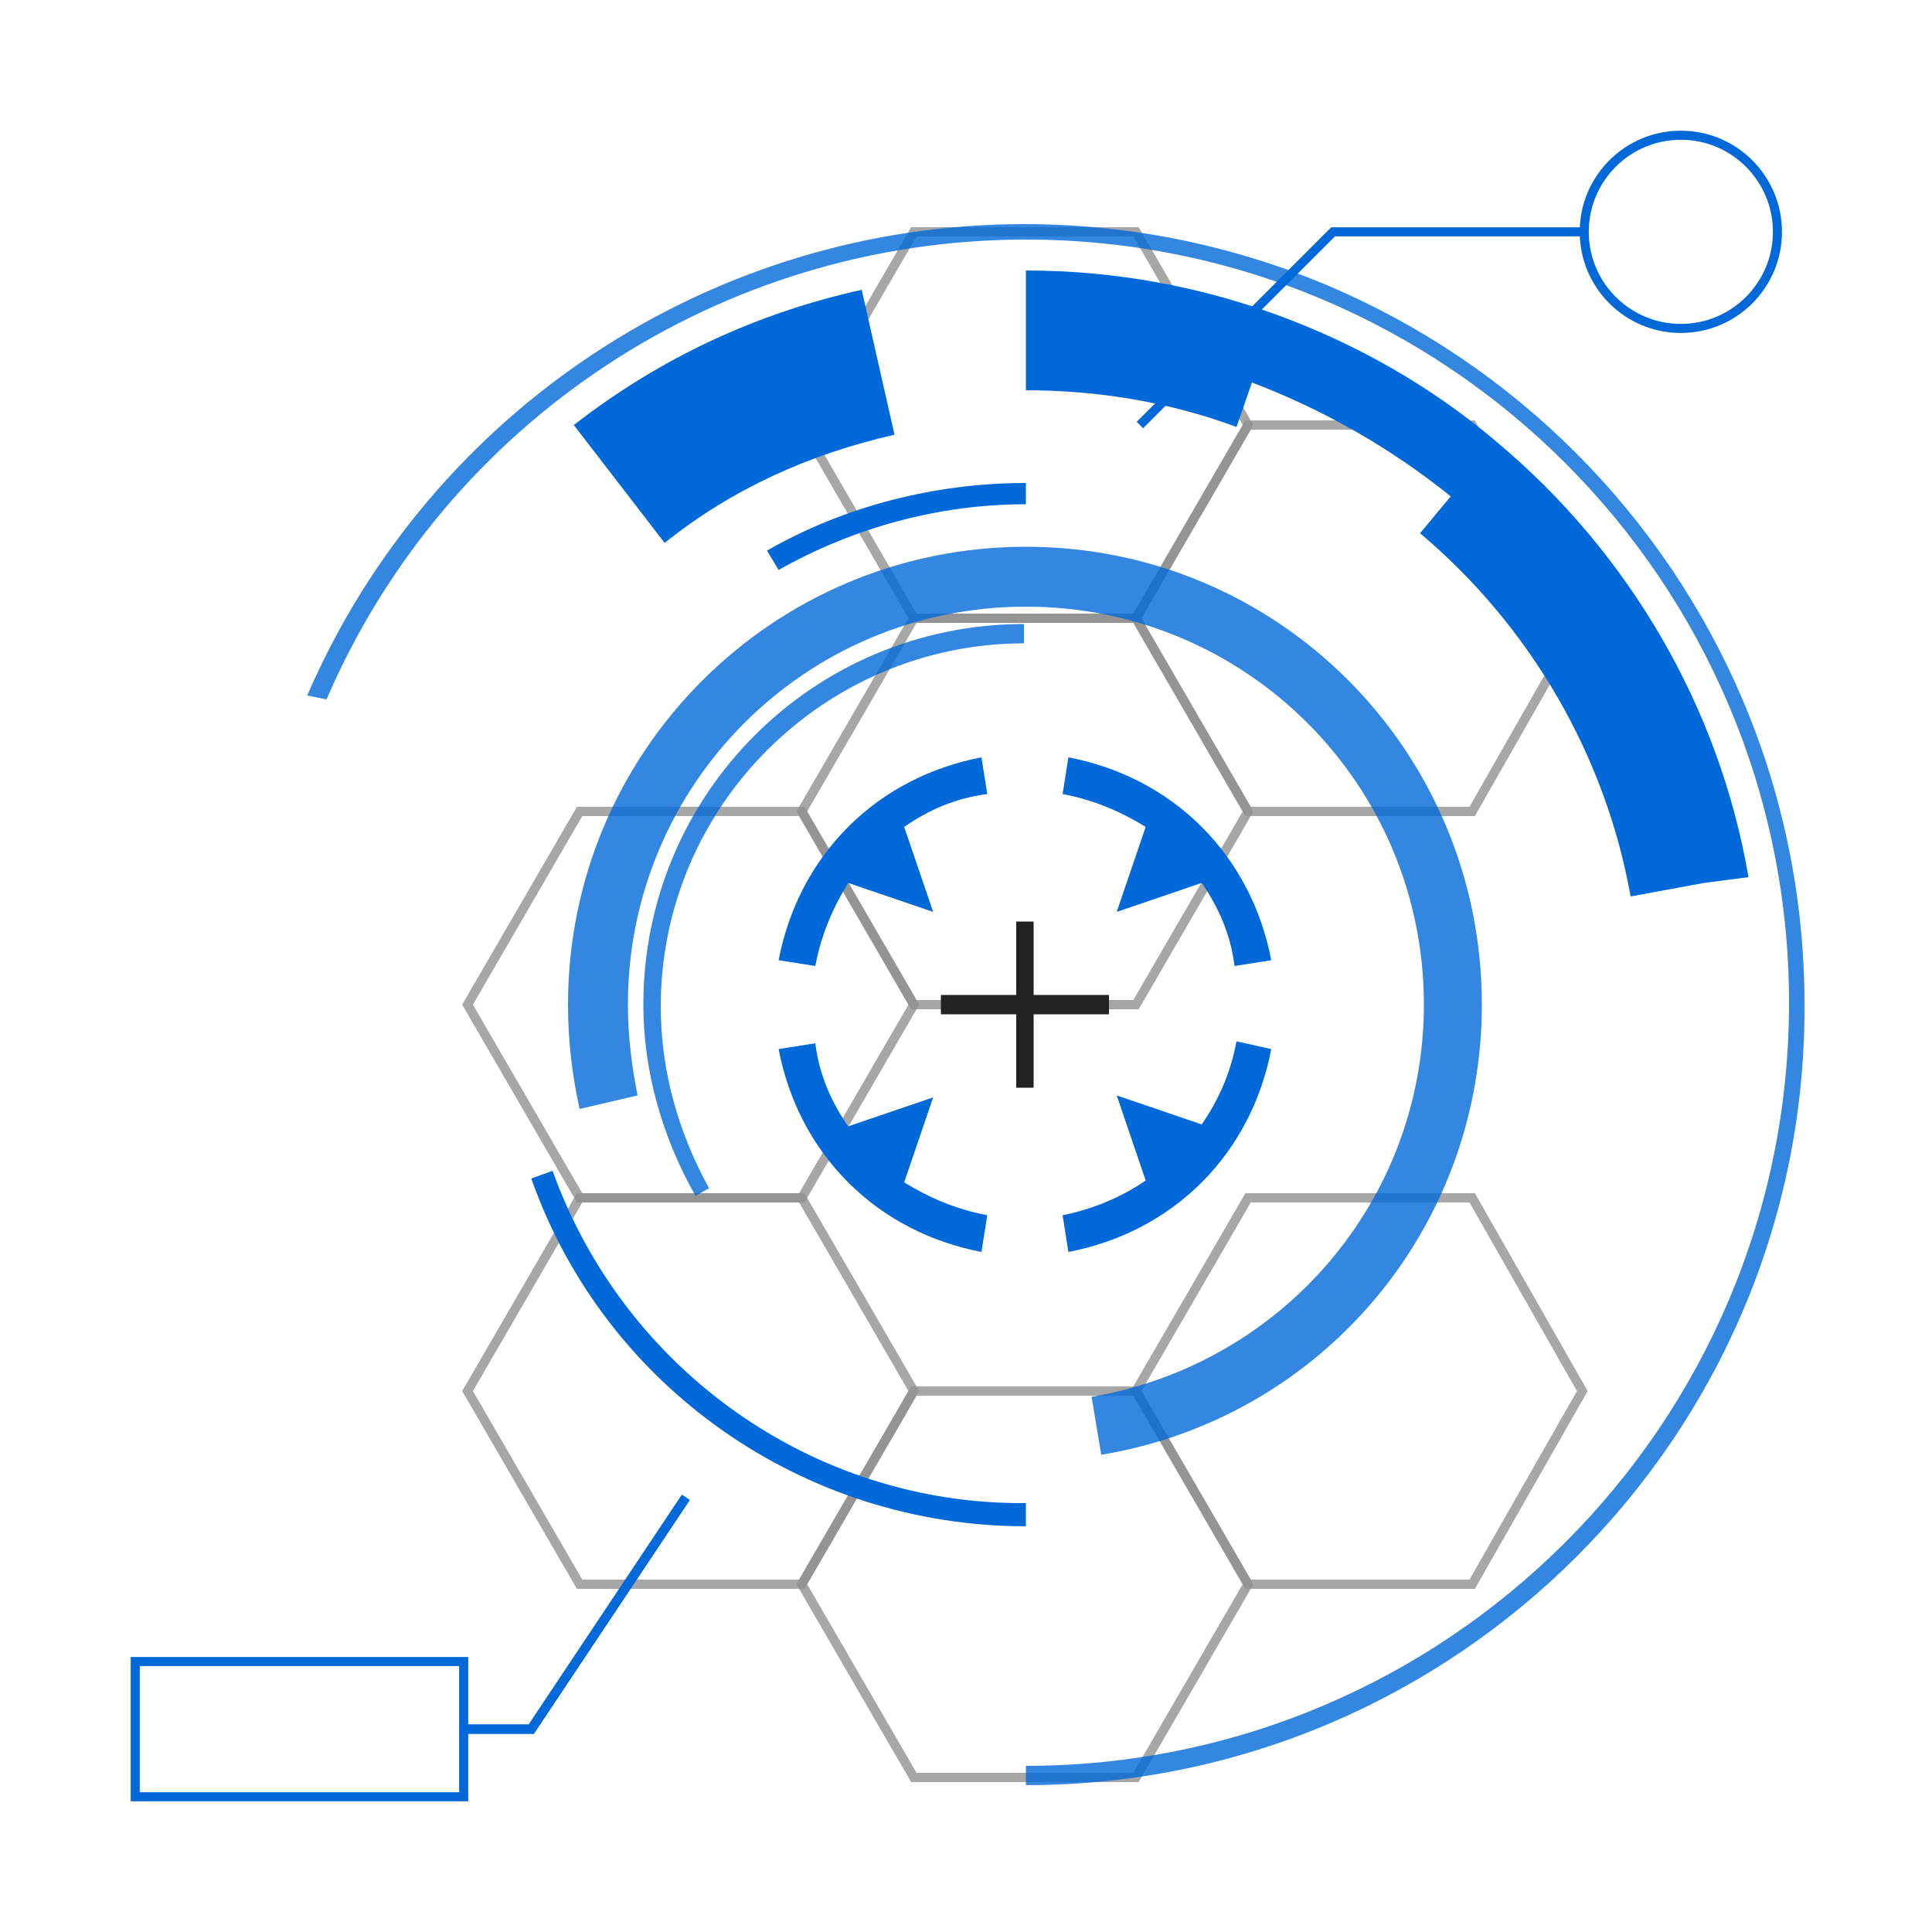
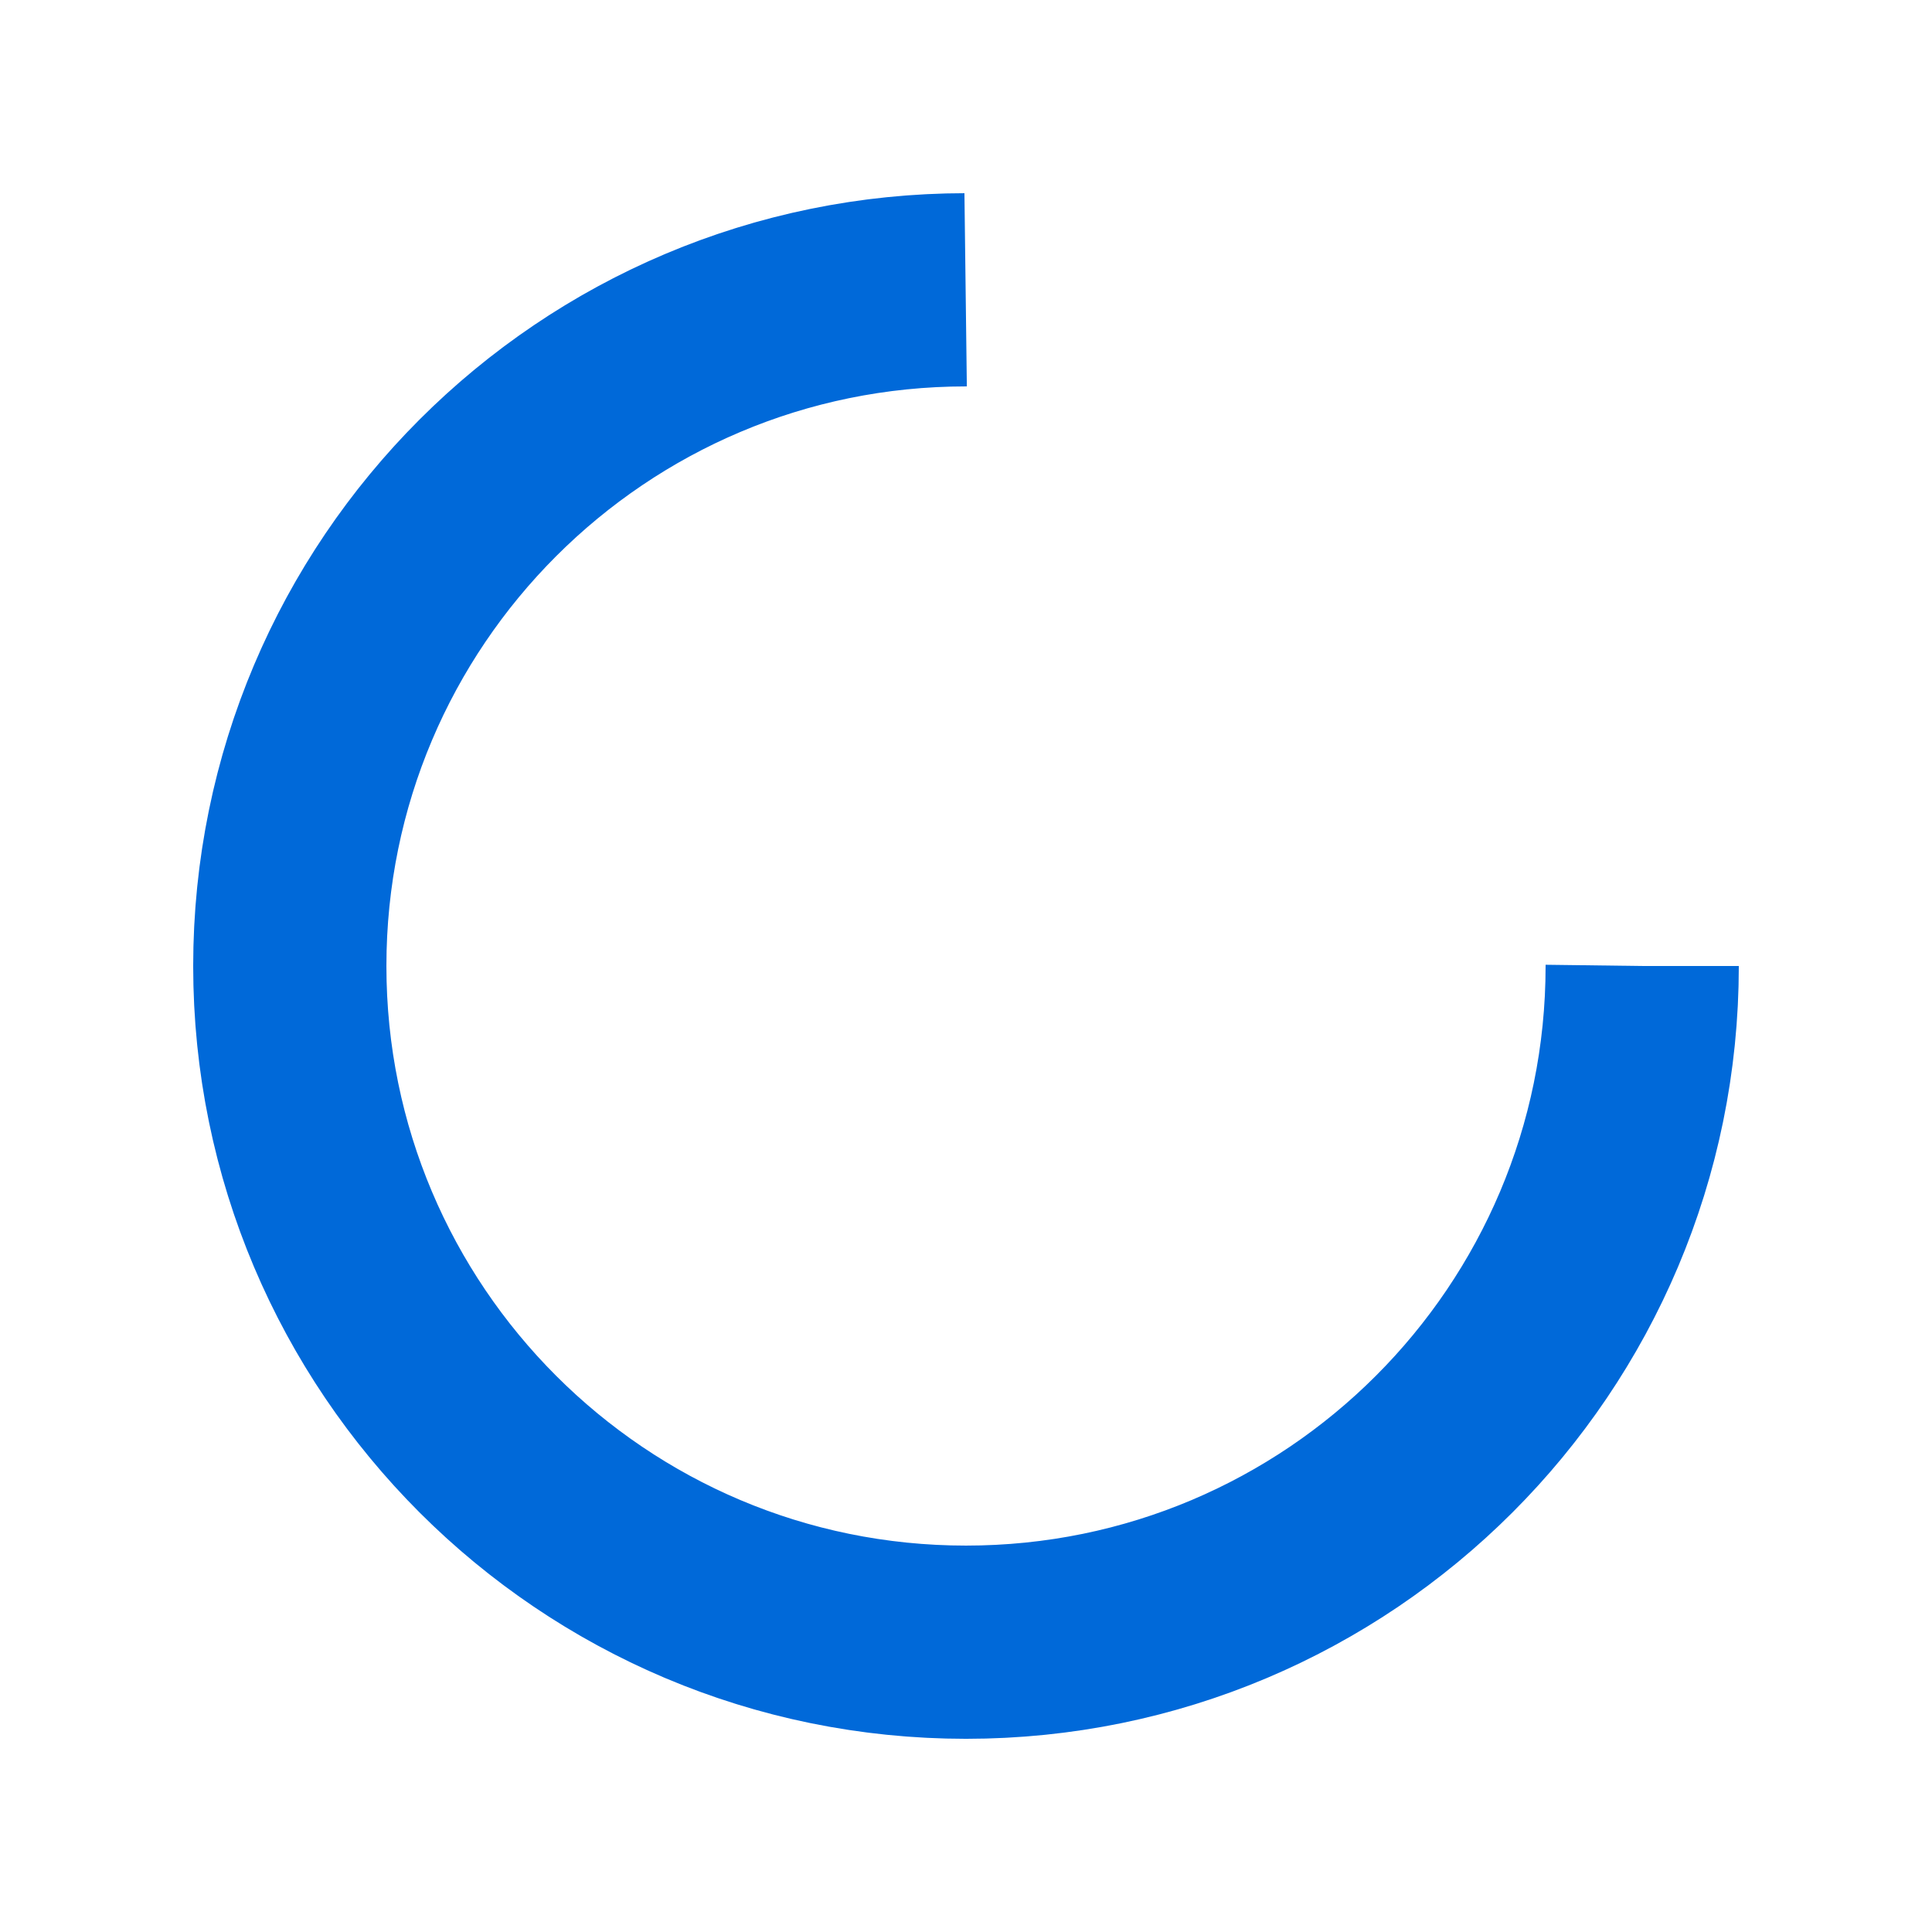
- <svg xmlns="http://www.w3.org/2000/svg" width="200px" height="200px" viewBox="0 0 100 100" preserveAspectRatio="xMidYMid" class="lds-hud" style="background: rgba(0, 0, 0, 0) none repeat scroll 0% 0%;">
-   <style type="text/css">
-       .st0{opacity:0.8;fill:none;stroke-width:0.481;stroke-miterlimit:10;}
-       .st2{opacity:0.8;}
-       .st3{fill:none;stroke-width:0.5;stroke-miterlimit:10;}
-       .st4{fill:none;stroke-width:0.469;stroke-miterlimit:10;}
-     </style>
-   <g style="opacity:0.5">
-     <polygon ng-attr-stroke="{{config.c1}}" points="41.5,62 30,62 24.2,72 30,82 41.5,82 47.3,72   " class="st0" stroke="#222222" />
-     <polygon ng-attr-stroke="{{config.c1}}" points="58.8,72 47.3,72 41.5,82 47.3,92 58.8,92 64.6,82   " class="st0" stroke="#222222" />
-     <polygon ng-attr-stroke="{{config.c1}}" points="76.2,62 64.6,62 58.8,72 64.6,82 76.2,82 81.9,72   " class="st0" stroke="#222222" />
-     <polygon ng-attr-stroke="{{config.c1}}" points="41.5,42 30,42 24.2,52 30,62 41.5,62 47.3,52   " class="st0" stroke="#222222" />
-     <polygon ng-attr-stroke="{{config.c1}}" points="58.8,12 47.3,12 41.5,22 47.3,32 58.8,32 64.6,22   " class="st0" stroke="#222222" />
-     <polygon ng-attr-stroke="{{config.c1}}" points="58.8,32 47.3,32 41.5,42 47.3,52 58.8,52 64.6,42   " class="st0" stroke="#222222" />
-     <polygon ng-attr-stroke="{{config.c1}}" points="76.2,22 64.6,22 58.8,32 64.6,42 76.2,42 81.9,32   " class="st0" stroke="#222222" />
-   </g>
-   <g>
-     <path ng-attr-fill="{{config.c2}}" d="M48.3,56.8l-4.4,1.5c-0.9-1.3-1.5-2.7-1.7-4.3l-1.9,0.3c0.5,2.6,1.7,5,3.6,6.9c1.9,1.9,4.3,3.1,6.9,3.6 l0.3-1.9c-1.6-0.3-3-0.9-4.3-1.7L48.3,56.8z" fill="#0069d9" />
-     <path ng-attr-fill="{{config.c2}}" d="M57.8,47.2l4.4-1.5c0.9,1.3,1.5,2.7,1.7,4.3l1.9-0.3c-0.5-2.6-1.7-5-3.6-6.9c-1.9-1.9-4.3-3.1-6.9-3.6L55,41.1 c1.6,0.3,3,0.9,4.3,1.7L57.8,47.2z" fill="#0069d9" />
-     <path ng-attr-fill="{{config.c2}}" d="M62.2,58.2l-4.4-1.5l1.5,4.4C58,62,56.5,62.6,55,62.9l0.3,1.9c2.6-0.5,5-1.7,6.9-3.6c1.9-1.9,3.1-4.3,3.6-6.9 L64,53.9C63.7,55.5,63.1,56.9,62.2,58.2z" fill="#0069d9" />
-     <path ng-attr-fill="{{config.c2}}" d="M43.9,42.8c-1.9,1.9-3.1,4.3-3.6,6.9l1.9,0.3c0.3-1.6,0.9-3,1.7-4.3l4.4,1.5l-1.5-4.4c1.3-0.9,2.7-1.5,4.3-1.7 l-0.3-1.9C48.2,39.7,45.8,40.9,43.9,42.8z" fill="#0069d9" />
-     <animateTransform attributeName="transform" type="rotate" calcMode="linear" values="0 53.064 52;360 53.064 52" keyTimes="0;1" dur="6.2s" begin="0s" repeatCount="indefinite" />
-   </g>
-   <g class="st2">
-     <path ng-attr-fill="{{config.c2}}" d="M36,61.9c-1.7-3-2.7-6.4-2.7-9.9c0-10.9,8.8-19.7,19.7-19.7v1c-10.3,0-18.8,8.4-18.8,18.8 c0,3.3,0.9,6.5,2.5,9.4L36,61.9z" fill="#0069d9" />
-     <animateTransform attributeName="transform" type="rotate" calcMode="linear" values="360 53.064 52;0 53.064 52" keyTimes="0;1" dur="3.1s" begin="0s" repeatCount="indefinite" />
-   </g>
-   <g class="st2">
-     <path ng-attr-fill="{{config.c2}}" d="M57,75.3l-0.5-3c9.9-1.7,17.2-10.2,17.2-20.3c0-11.4-9.2-20.6-20.6-20.6S32.5,40.6,32.5,52 c0,1.6,0.2,3.2,0.5,4.7l-3,0.7c-0.4-1.8-0.6-3.6-0.6-5.4c0-13.1,10.6-23.7,23.7-23.7S76.7,38.9,76.7,52 C76.7,63.6,68.4,73.4,57,75.3z" fill="#0069d9" />
-     <animateTransform attributeName="transform" type="rotate" calcMode="linear" values="0 53.064 52;360 53.064 52" keyTimes="0;1" dur="2.065s" begin="0s" repeatCount="indefinite" />
-   </g>
-   <g>
-     <path ng-attr-fill="{{config.c2}}" d="M90.5,45.4c-1.5-8.8-6.2-16.8-13-22.5l0,0c-3.4-2.9-7.3-5.1-11.4-6.6s-8.5-2.3-13-2.3v2.4v1.4v2.4 c3.7,0,7.4,0.6,10.9,1.9l0.8-2.3c0,0,0,0,0,0c3.7,1.4,7.2,3.4,10.3,5.9l1.2-1.5L75,25.8c0,0,0,0,0,0l-1.5,1.8 c5.7,4.8,9.6,11.5,10.9,18.8l3.8-0.7c0,0,0,0,0,0L90.5,45.4z" fill="#0069d9" />
-     <path ng-attr-fill="{{config.c2}}" d="M29.7,22l4.7,6.1c3.5-2.8,7.5-4.6,11.9-5.6l-1.7-7.5C39.2,16.2,34.2,18.5,29.7,22z" fill="#0069d9" />
-     <animateTransform attributeName="transform" type="rotate" calcMode="linear" values="360 53.064 52;0 53.064 52" keyTimes="0;1" dur="3.1s" begin="0s" repeatCount="indefinite" />
-   </g>
-   <g class="st2">
-     <path ng-attr-fill="{{config.c2}}" d="M53.1,92.4v-1c21.8,0,39.5-17.7,39.5-39.5c0-21.8-17.7-39.5-39.5-39.5c-15.8,0-30,9.4-36.2,23.8L15.9,36 c6.4-14.8,21-24.4,37.1-24.4c22.3,0,40.4,18.1,40.4,40.4C93.5,74.3,75.3,92.4,53.1,92.4z" fill="#0069d9" />
-     <animateTransform attributeName="transform" type="rotate" calcMode="linear" values="0 53.064 52;360 53.064 52" keyTimes="0;1" dur="2.065s" begin="0s" repeatCount="indefinite" />
-   </g>
-   <polygon ng-attr-fill="{{config.c3}}" points="57.4,51.5 53.5,51.5 53.5,47.7 52.6,47.7 52.6,51.5 48.7,51.5 48.7,52.5 52.6,52.5 52.6,56.3 53.5,56.3 53.5,52.5 57.4,52.5 " fill="#222222">
-     <animate attributeName="opacity" calcMode="linear" values="0;0;1;1;0" keyTimes="0;0.4;0.5;0.9;1" dur="2.065" begin="0s" repeatCount="indefinite" />
-   </polygon>
-   <g>
-     <path ng-attr-fill="{{config.c2}}" d="M39.7,28.5l0.6,1c3.9-2.2,8.3-3.4,12.8-3.4V25C48.4,25,43.7,26.2,39.7,28.5z" fill="#0069d9" />
-     <path ng-attr-fill="{{config.c2}}" d="M28.6,60.6l-1.1,0.4C31.3,71.8,41.6,79,53.1,79v-1.2C42.1,77.9,32.3,70.9,28.6,60.6z" fill="#0069d9" />
-     <animateTransform attributeName="transform" type="rotate" calcMode="linear" values="360 53.064 52;0 53.064 52" keyTimes="0;1" dur="6.2s" begin="0s" repeatCount="indefinite" />
-   </g>
-   <g>
-     <polyline ng-attr-stroke="{{config.c4}}" points="35.5,77.5 27.5,89.5 24,89.5   " class="st3" stroke="#0069d9" />
-     <rect ng-attr-stroke="{{config.c4}}" x="7" y="86" width="17" height="7" class="st4" stroke="#0069d9" />
-   </g>
-   <g>
-     <polyline ng-attr-stroke="{{config.c4}}" points="59,22 69,12 82,12   " class="st4" stroke="#0069d9" />
-     <circle ng-attr-stroke="{{config.c4}}" cx="87" cy="12" r="5" class="st4" stroke="#0069d9" />
-   </g>
+ <svg xmlns="http://www.w3.org/2000/svg" width="200px" height="200px" viewBox="0 0 100 100" preserveAspectRatio="xMidYMid" class="lds-rolling" style="background: rgba(0, 0, 0, 0) none repeat scroll 0% 0%;">
+   <circle cx="50" cy="50" fill="none" ng-attr-stroke="{{config.color}}" ng-attr-stroke-width="{{config.width}}" ng-attr-r="{{config.radius}}" ng-attr-stroke-dasharray="{{config.dasharray}}" stroke="#0069d9" stroke-width="10" r="35" stroke-dasharray="164.934 56.978">
+     <animateTransform attributeName="transform" type="rotate" calcMode="linear" values="0 50 50;360 50 50" keyTimes="0;1" dur="1s" begin="0s" repeatCount="indefinite" />
+   </circle>
</svg>
